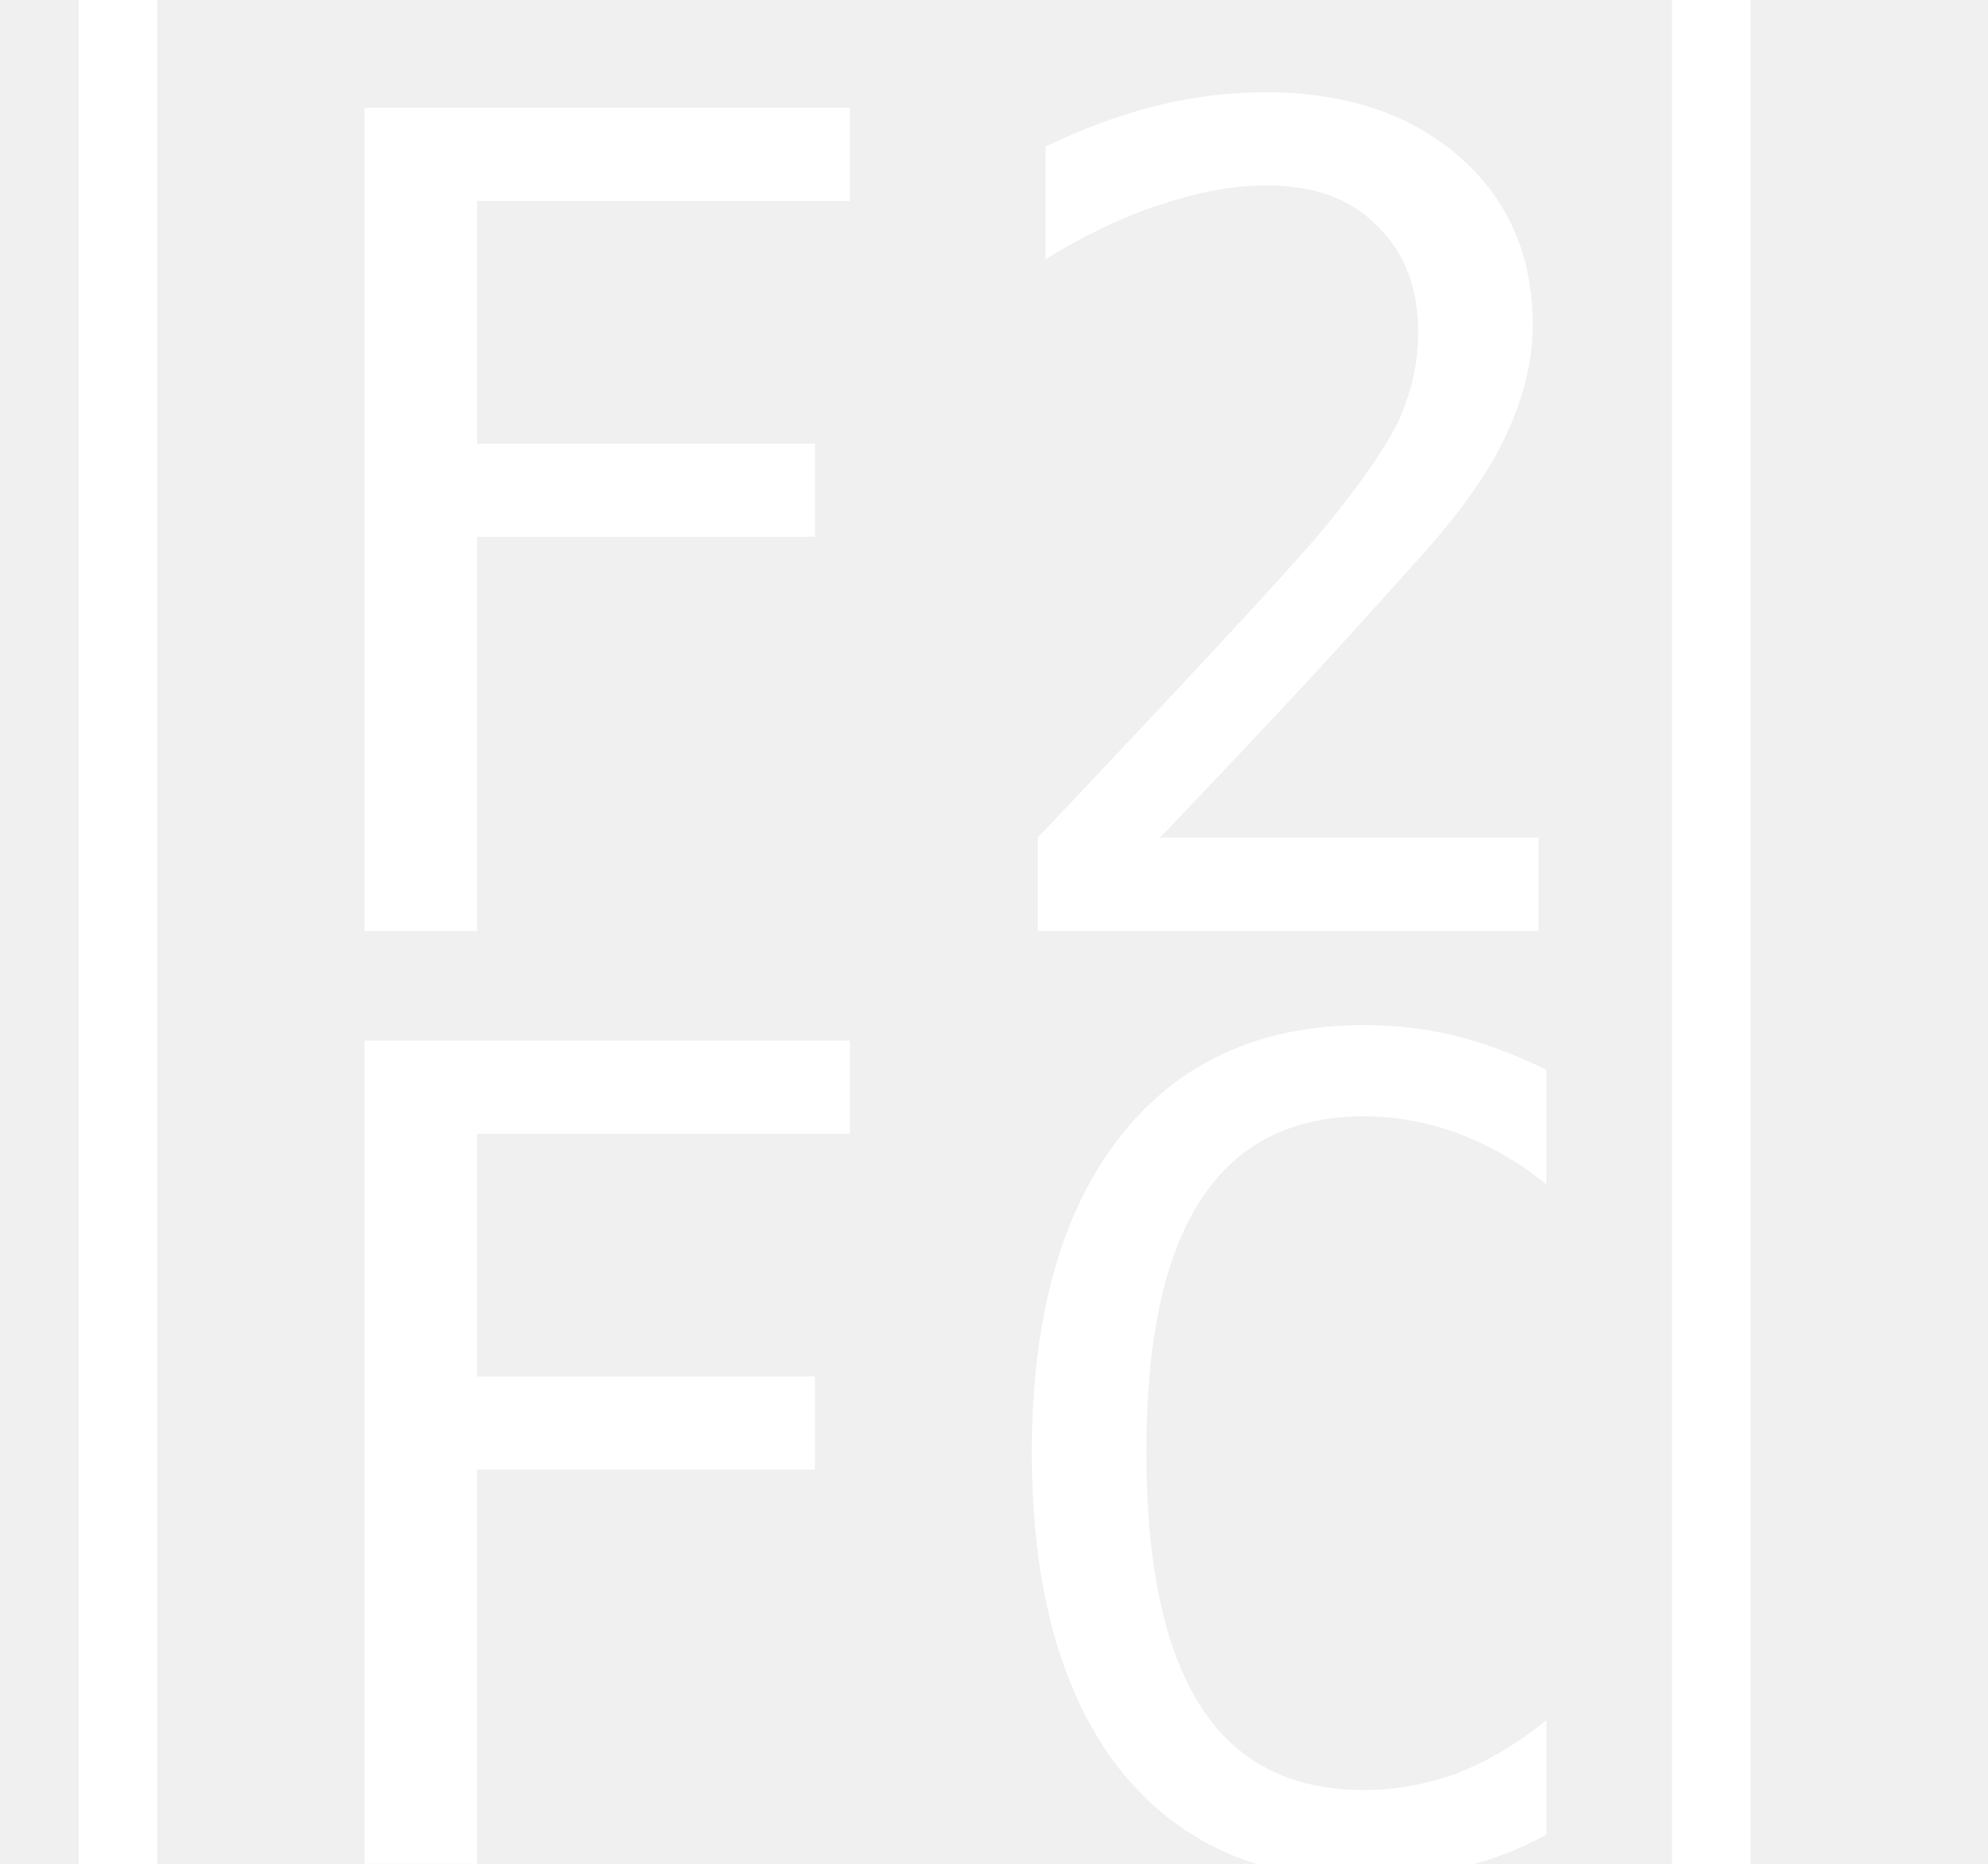
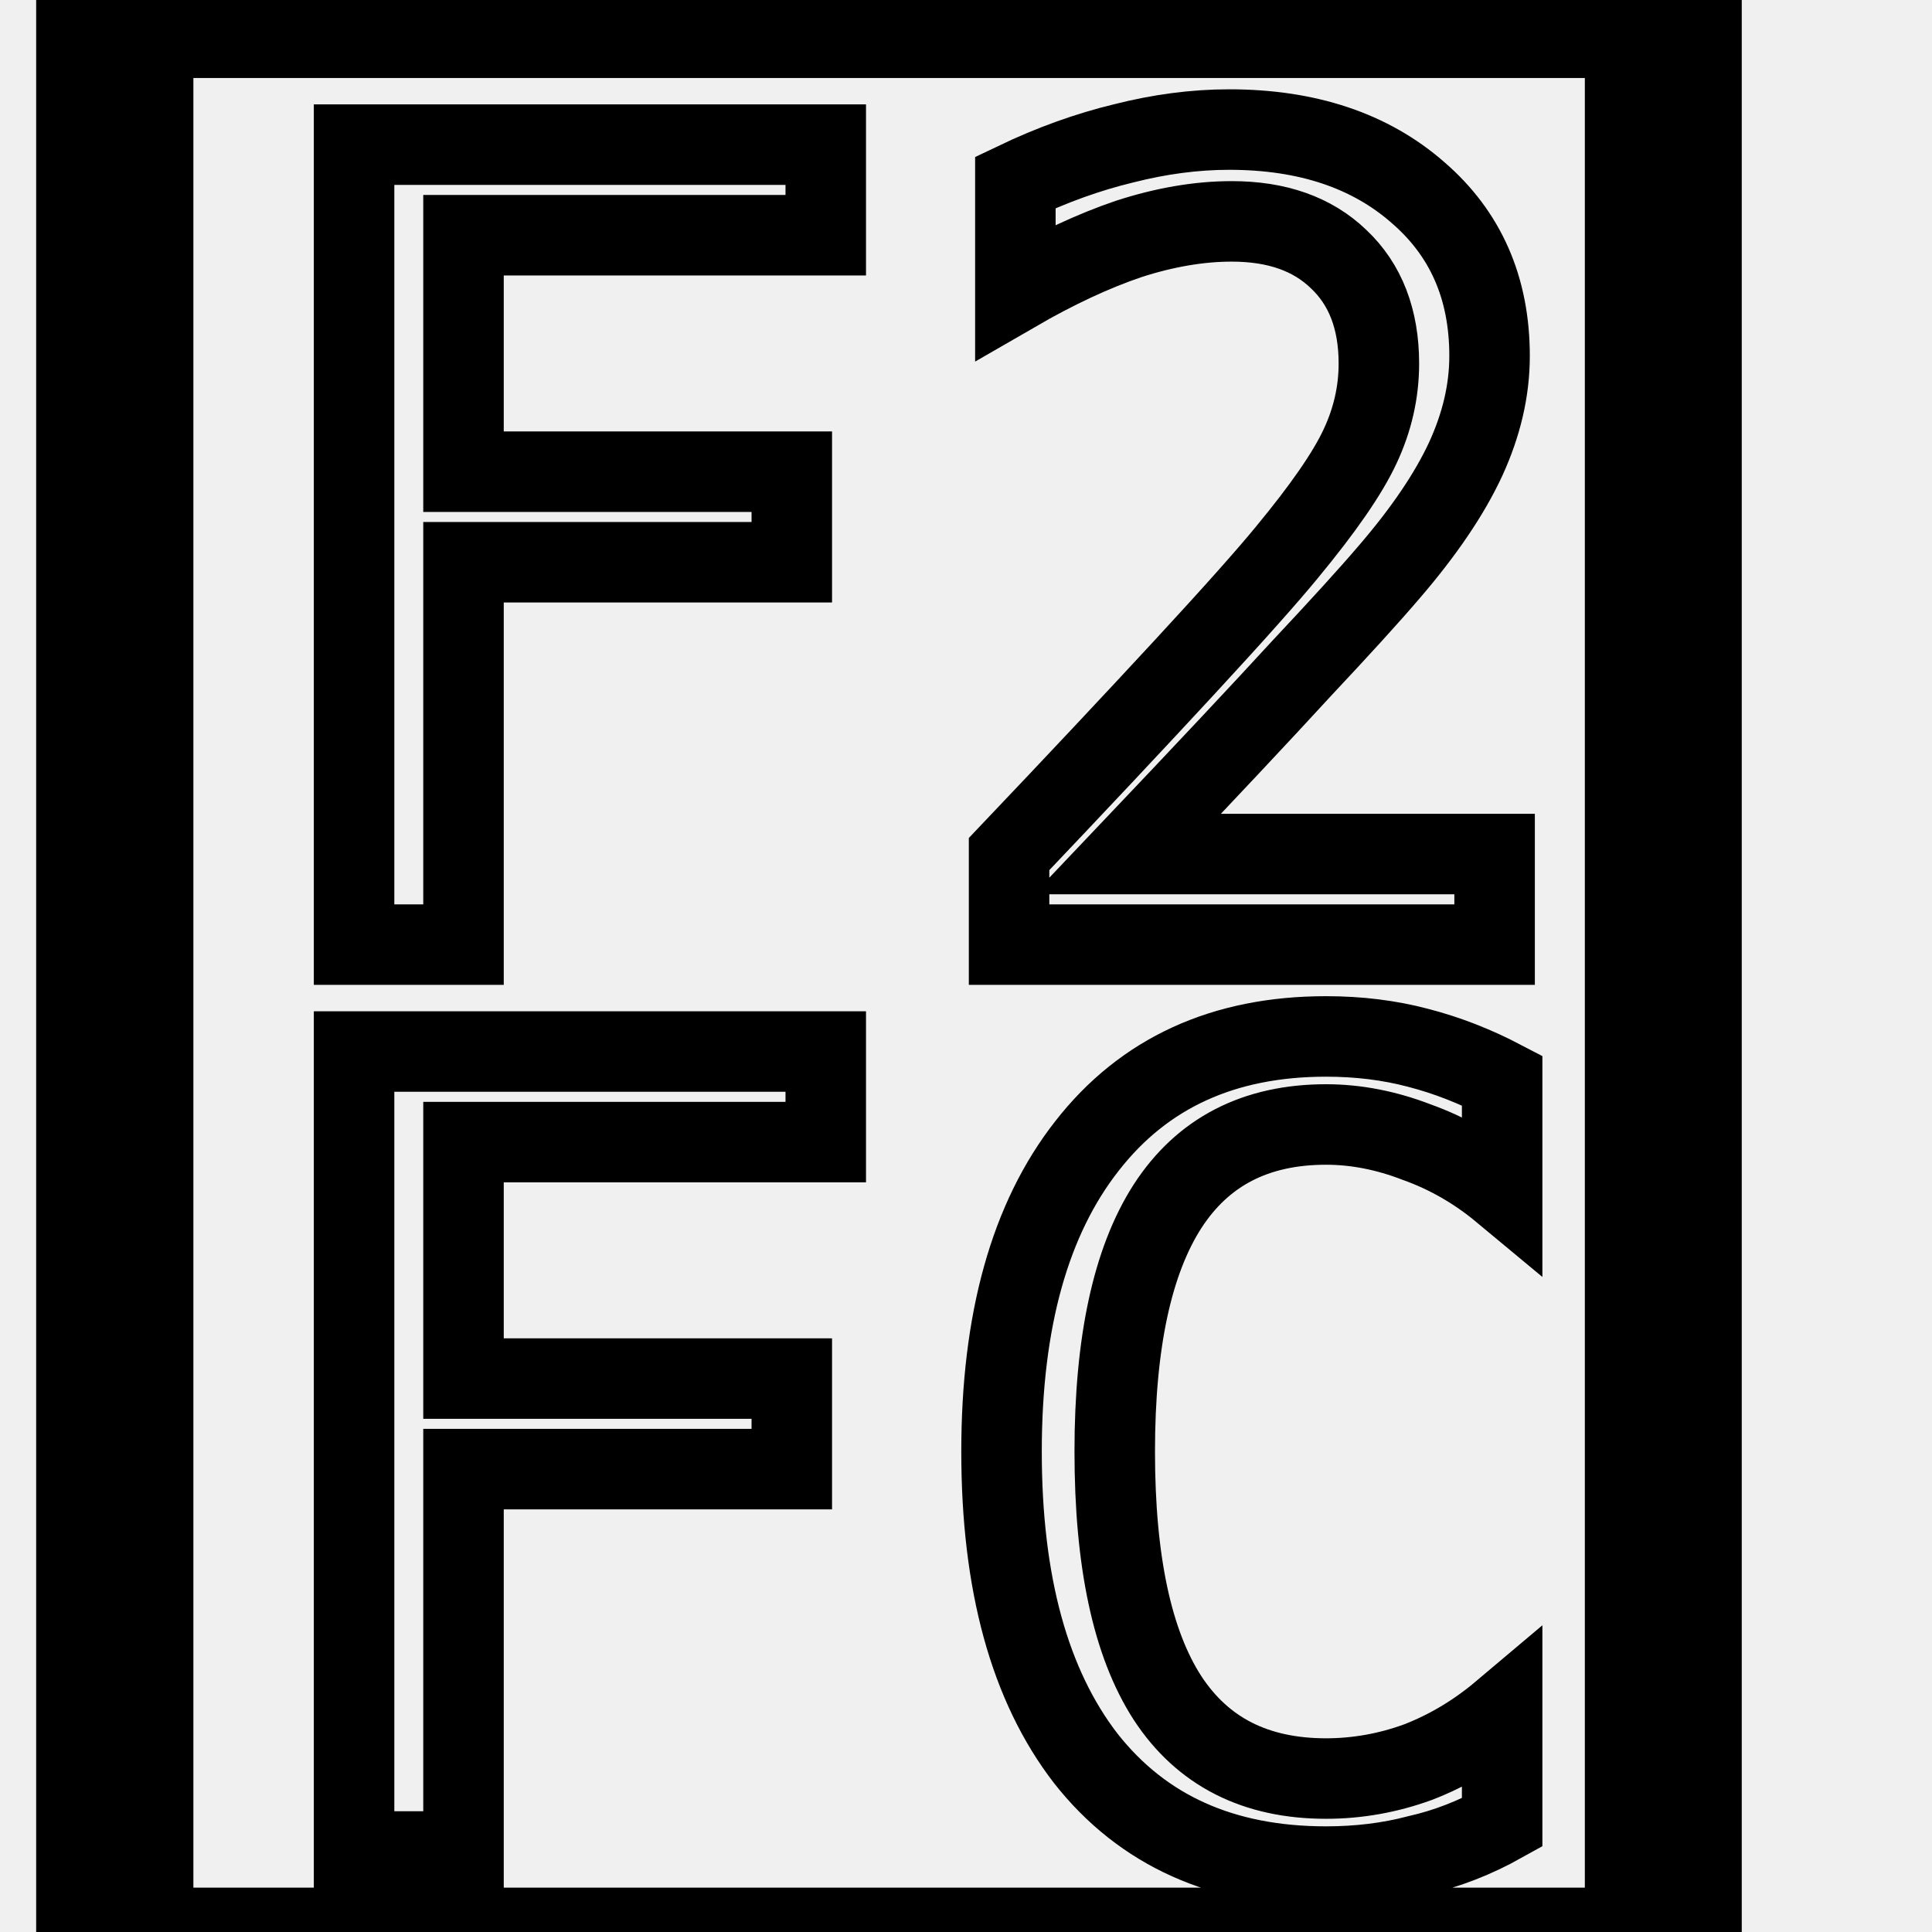
- <svg xmlns="http://www.w3.org/2000/svg" width="16px" height="15px" viewBox="0 0 16 15" version="1.1">
-   <g id="Page-1" stroke="none" stroke-width="1" fill="none" fill-rule="evenodd" font-family="Ionicons" font-size="20" font-weight="400">
-     <g id="4-Rating" transform="translate(-39, -9)" fill="#FFFFFF">
-       <g id="ion-android-star---Ionicons">
-         <text>
-           <tspan x="39" y="24"></tspan>
-         </text>
+ <svg xmlns="http://www.w3.org/2000/svg" width="24px" height="24px" viewBox="0 0 24 24" version="1.1">
+   <g id="Page-1" stroke="none" stroke-width="1" fill="none" fill-rule="evenodd" fill-opacity="0" font-family="Ionicons" font-size="30" font-weight="400">
+     <g id="Product-Detail-Page---Reviews" transform="translate(-356, -1050)" fill="#000000" stroke="#000000">
+       <g id="Information-Section" transform="translate(63, 905)">
+         <g id="Content" transform="translate(0, 73)">
+           <g id="Write-a-Review" transform="translate(42, 27)">
+             <g id="Your-Rating" transform="translate(0, 42)">
+               <g id="Rating-Stars" transform="translate(131, 0)">
+                 <text id="">
+                   <tspan x="120" y="26"></tspan>
+                 </text>
+               </g>
+             </g>
+           </g>
+         </g>
      </g>
    </g>
  </g>
</svg>
